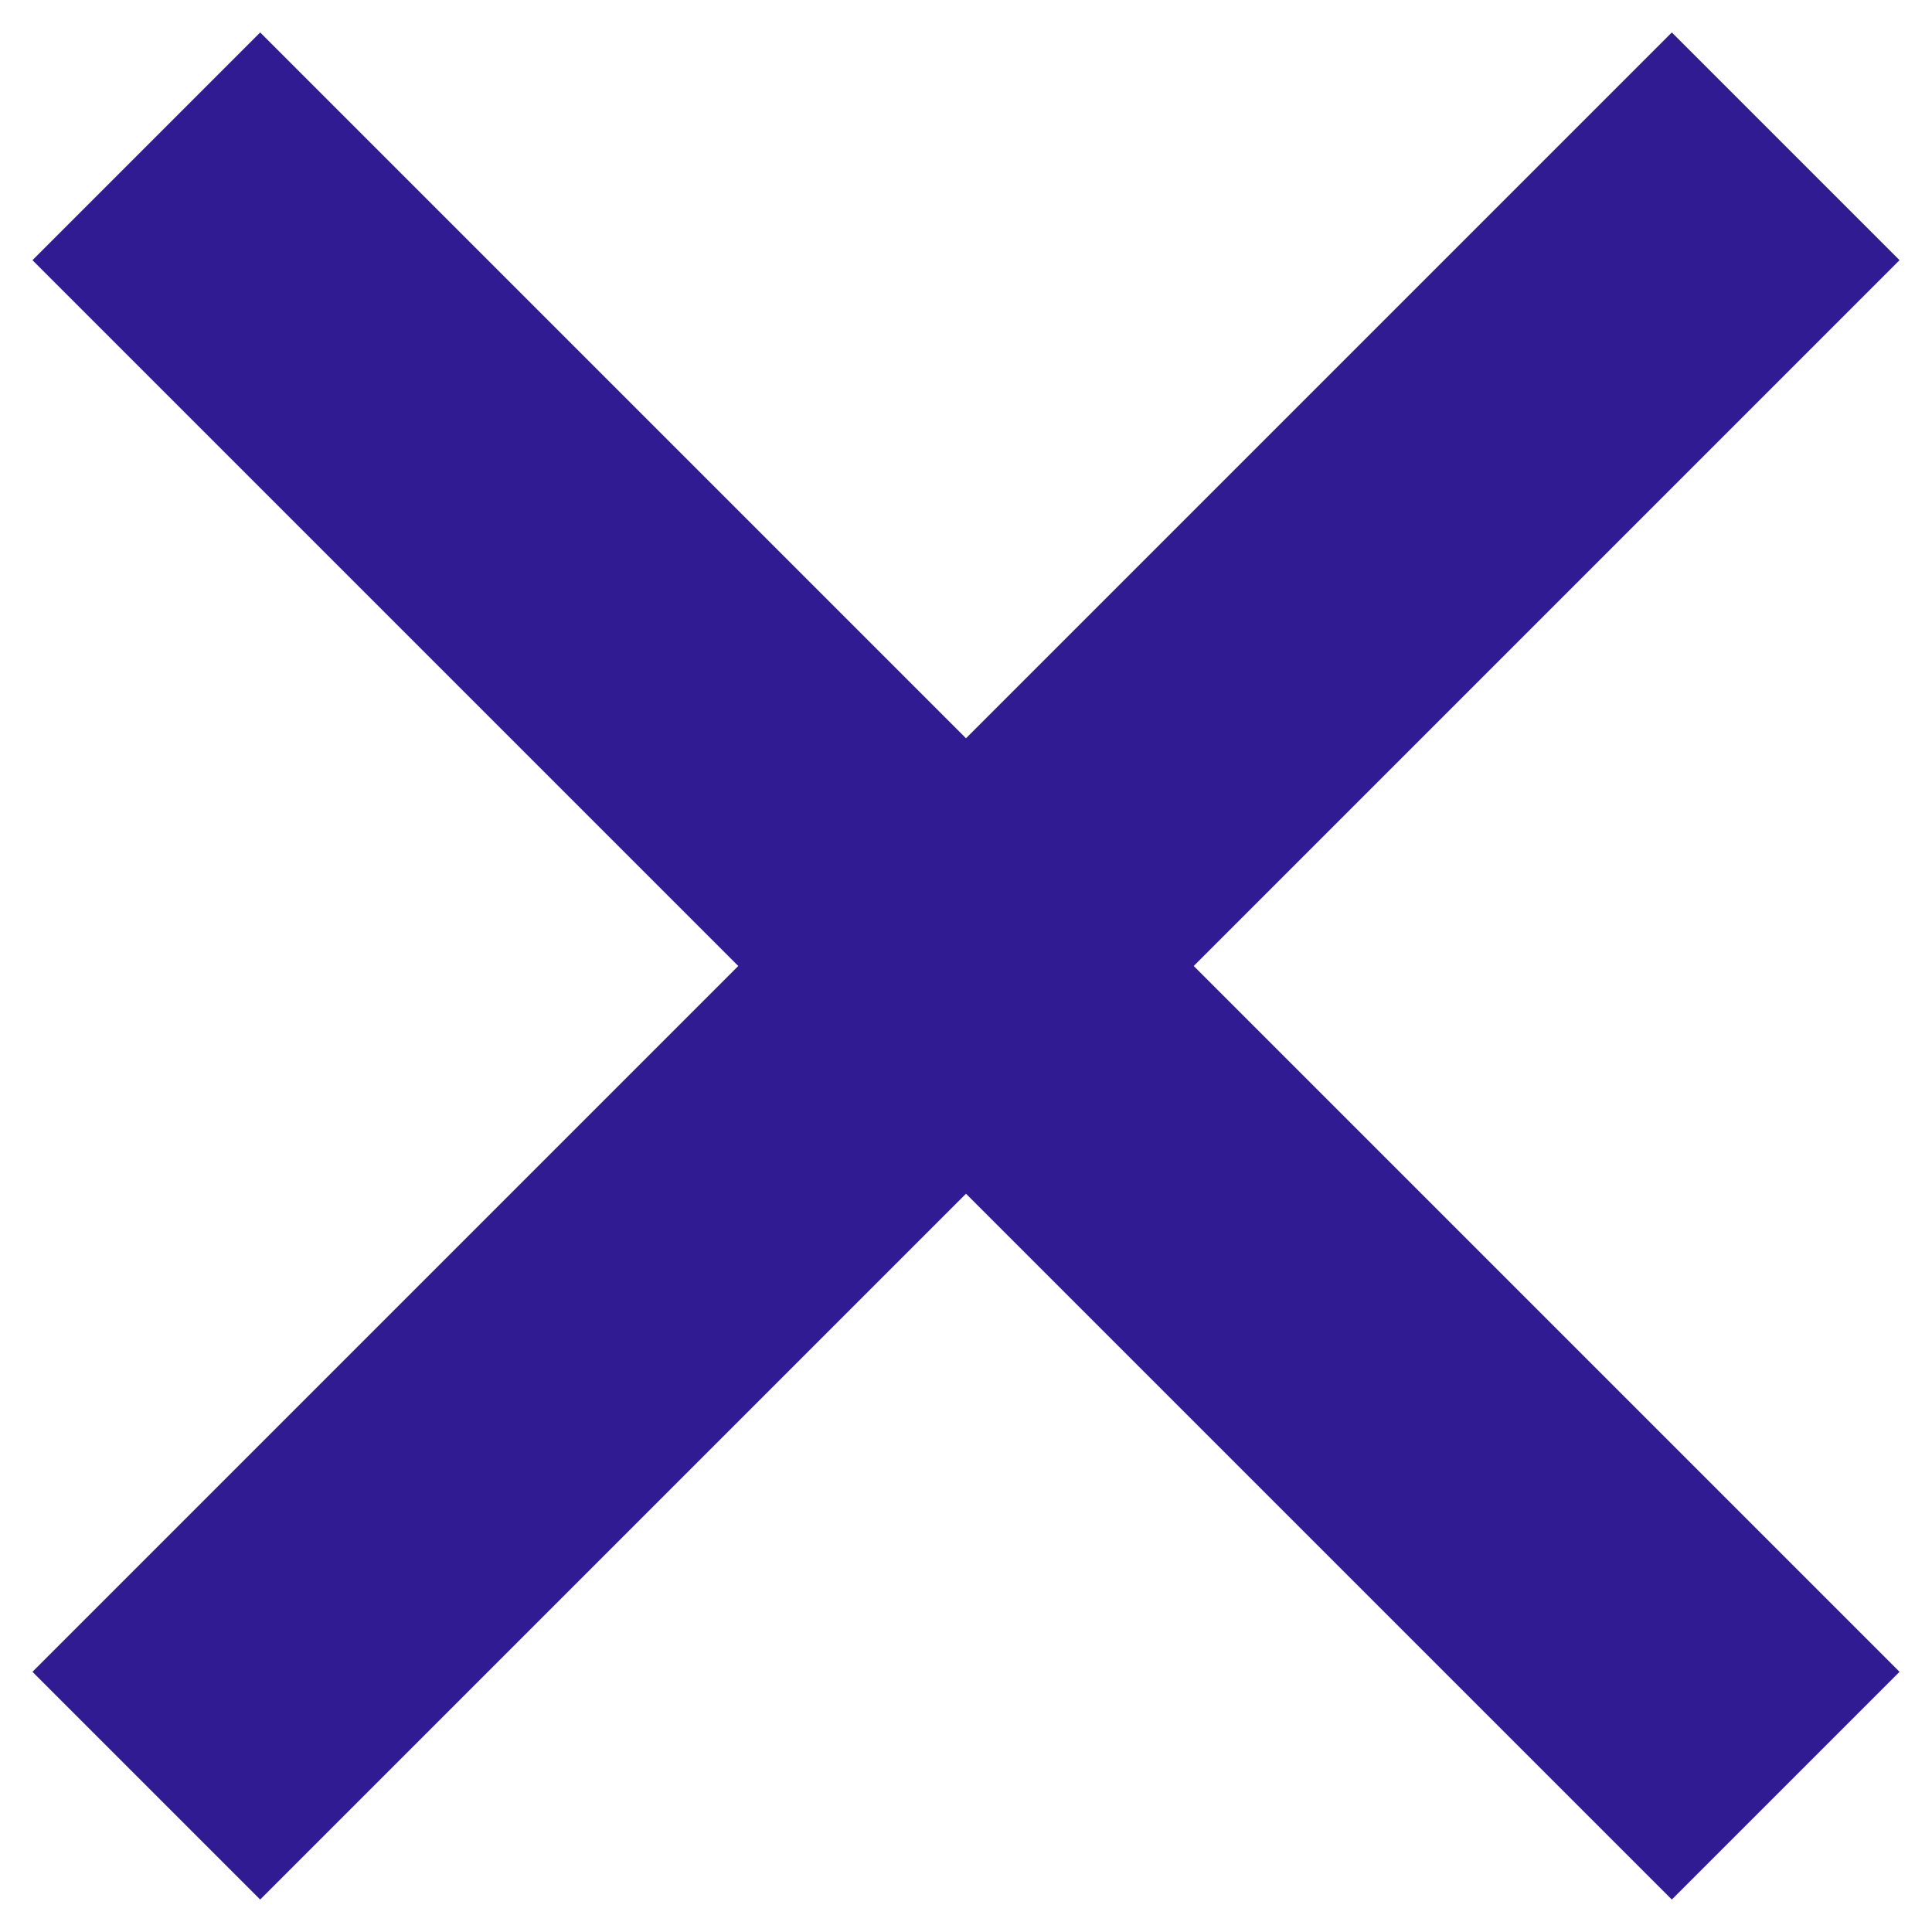
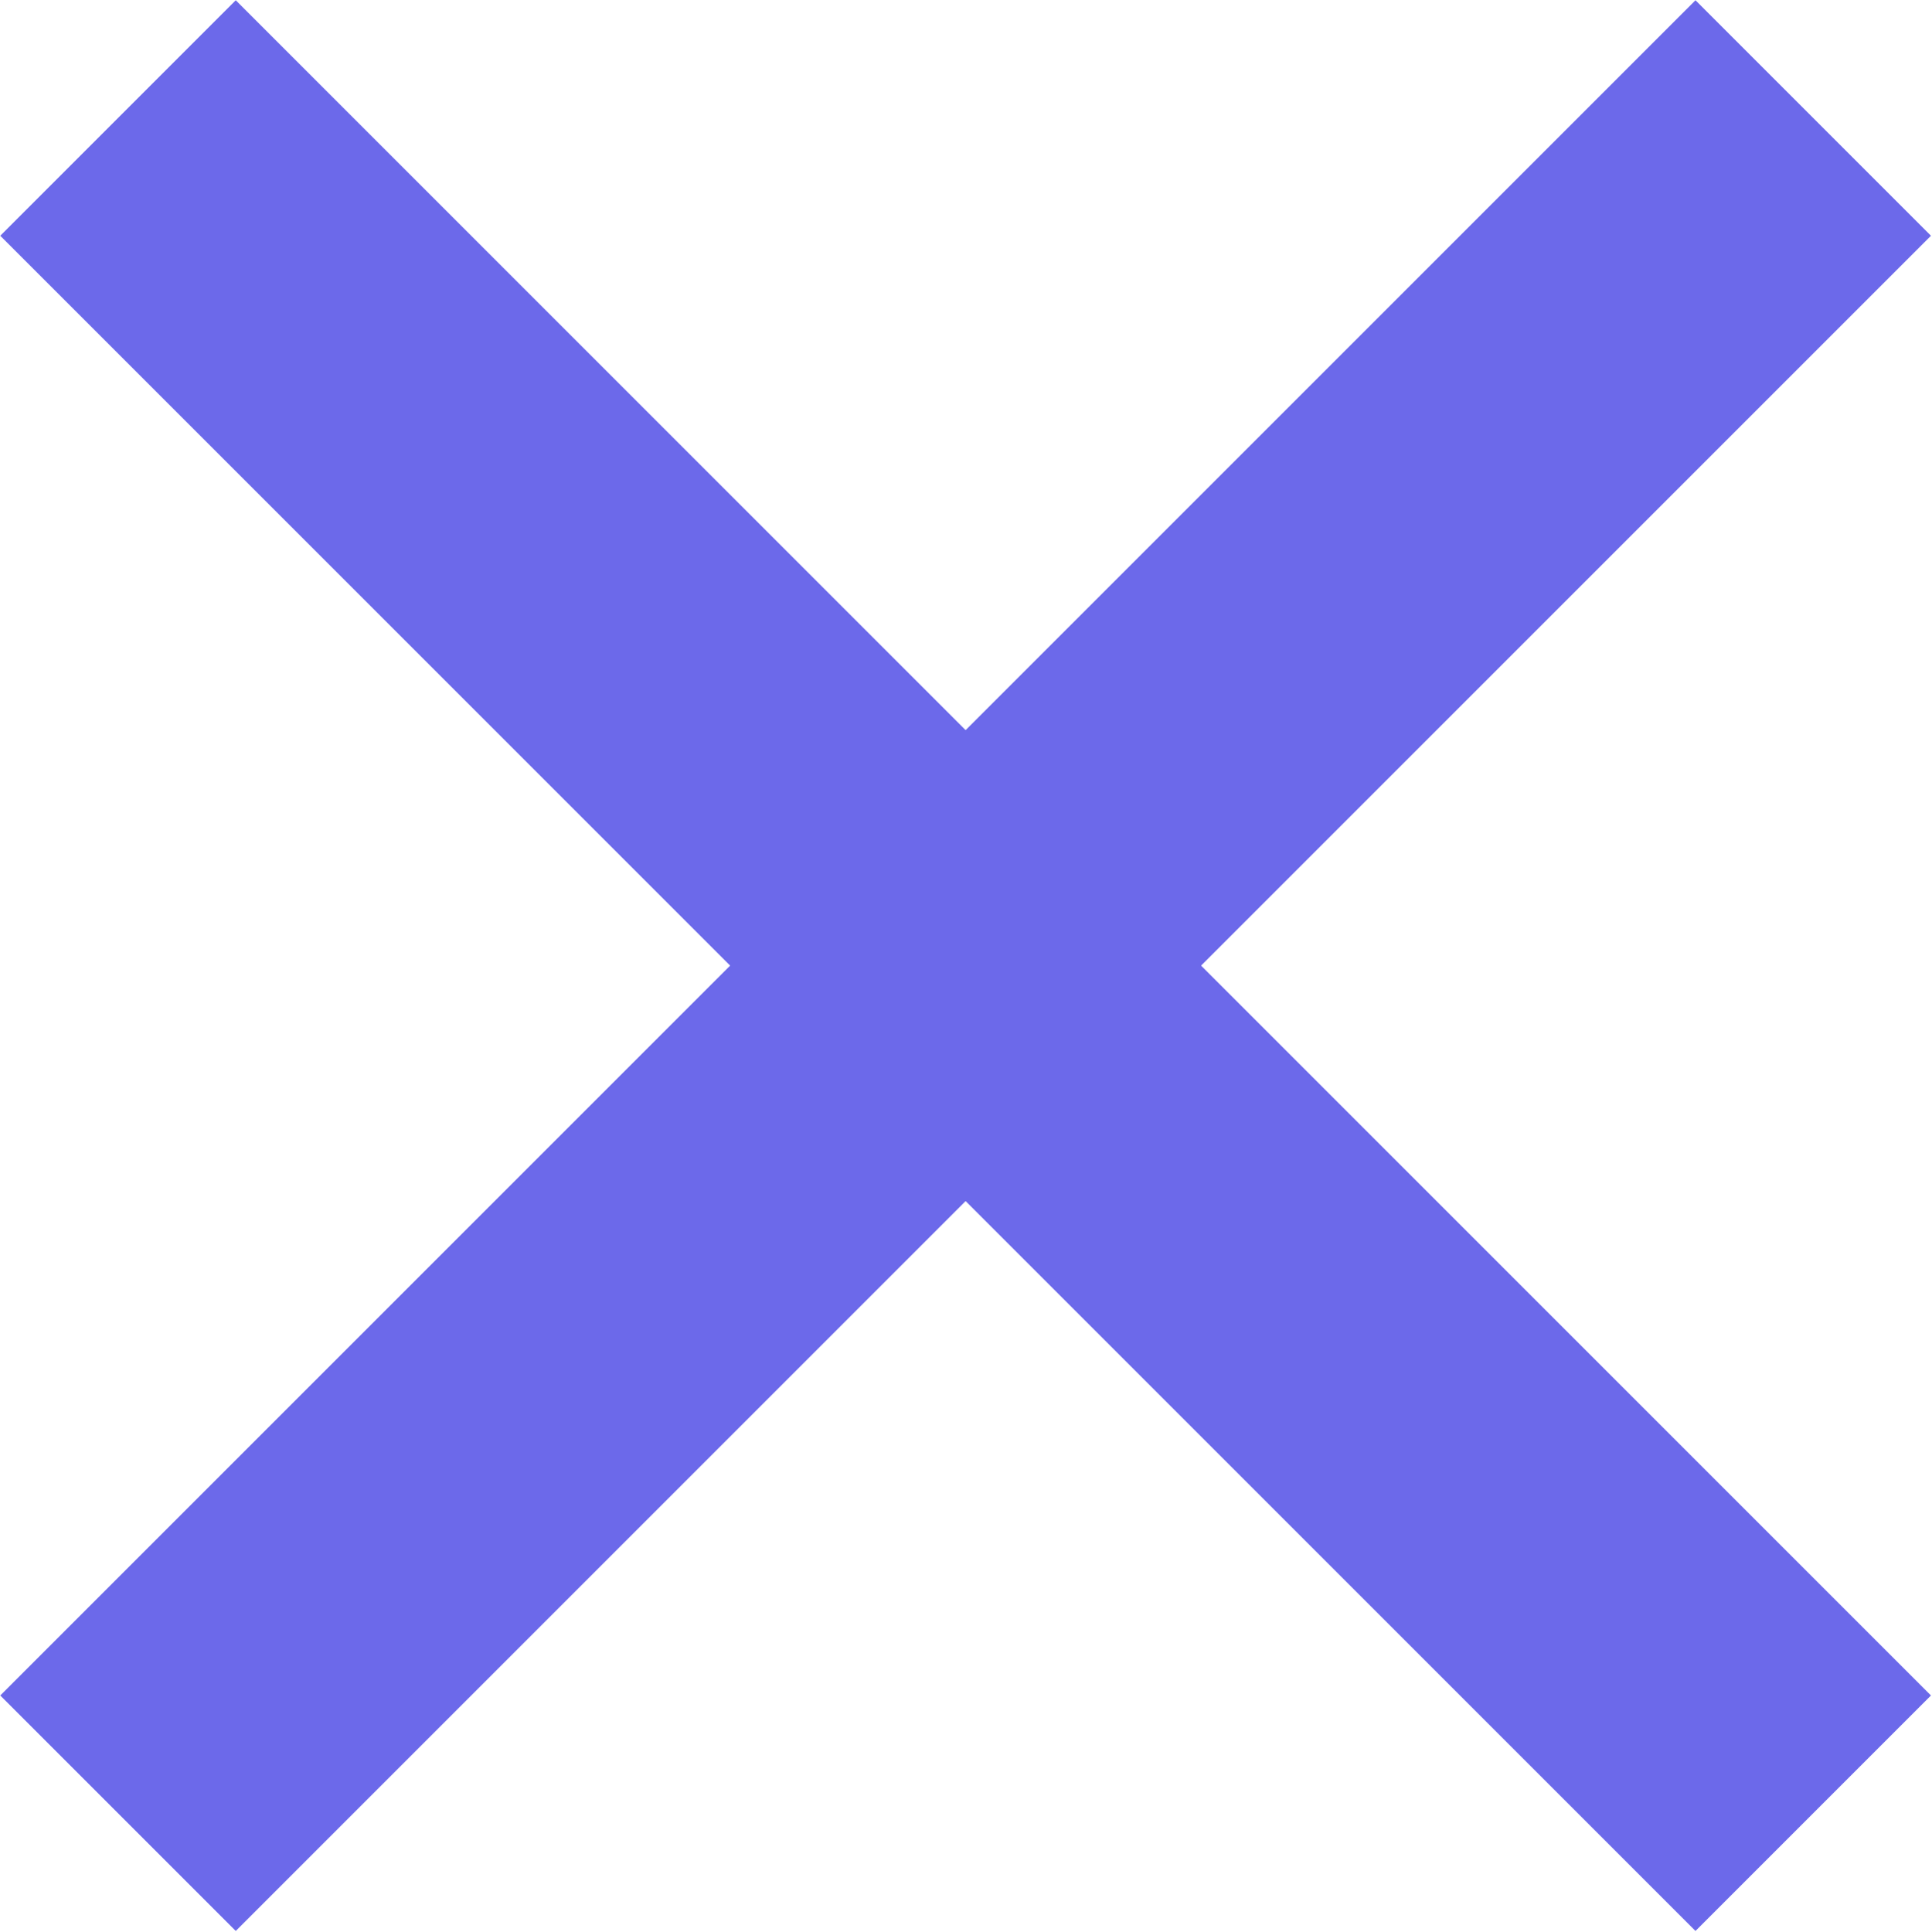
- <svg xmlns="http://www.w3.org/2000/svg" width="30px" height="30px" viewBox="0 0 30 30" version="1.1">
+ <svg xmlns="http://www.w3.org/2000/svg" width="290px" height="290px" viewBox="0 0 290 290" version="1.1">
  <defs />
  <g id="Page-1" stroke="none" stroke-width="1" fill="none" fill-rule="evenodd">
-     <g id="1473676933_remove-70px" fill="#311B92">
-       <polygon id="Shape" points="25.96 0.504 15 11.464 4.04 0.504 0.504 4.04 11.464 15 0.504 25.96 4.04 29.496 15 18.536 25.96 29.496 29.496 25.96 18.536 15 29.496 4.04" />
+     <g id="1490188077_remove-70px" transform="translate(-5, -5)" fill="#6C69EA">
+       <polygon id="Shape" points="259.6 5.04 150 114.64 40.4 5.04 5.04 40.4 114.64 150 5.04 259.6 40.4 294.96 150 185.36 259.6 294.96 294.96 259.6 185.36 150 294.96 40.4" />
    </g>
  </g>
</svg>
